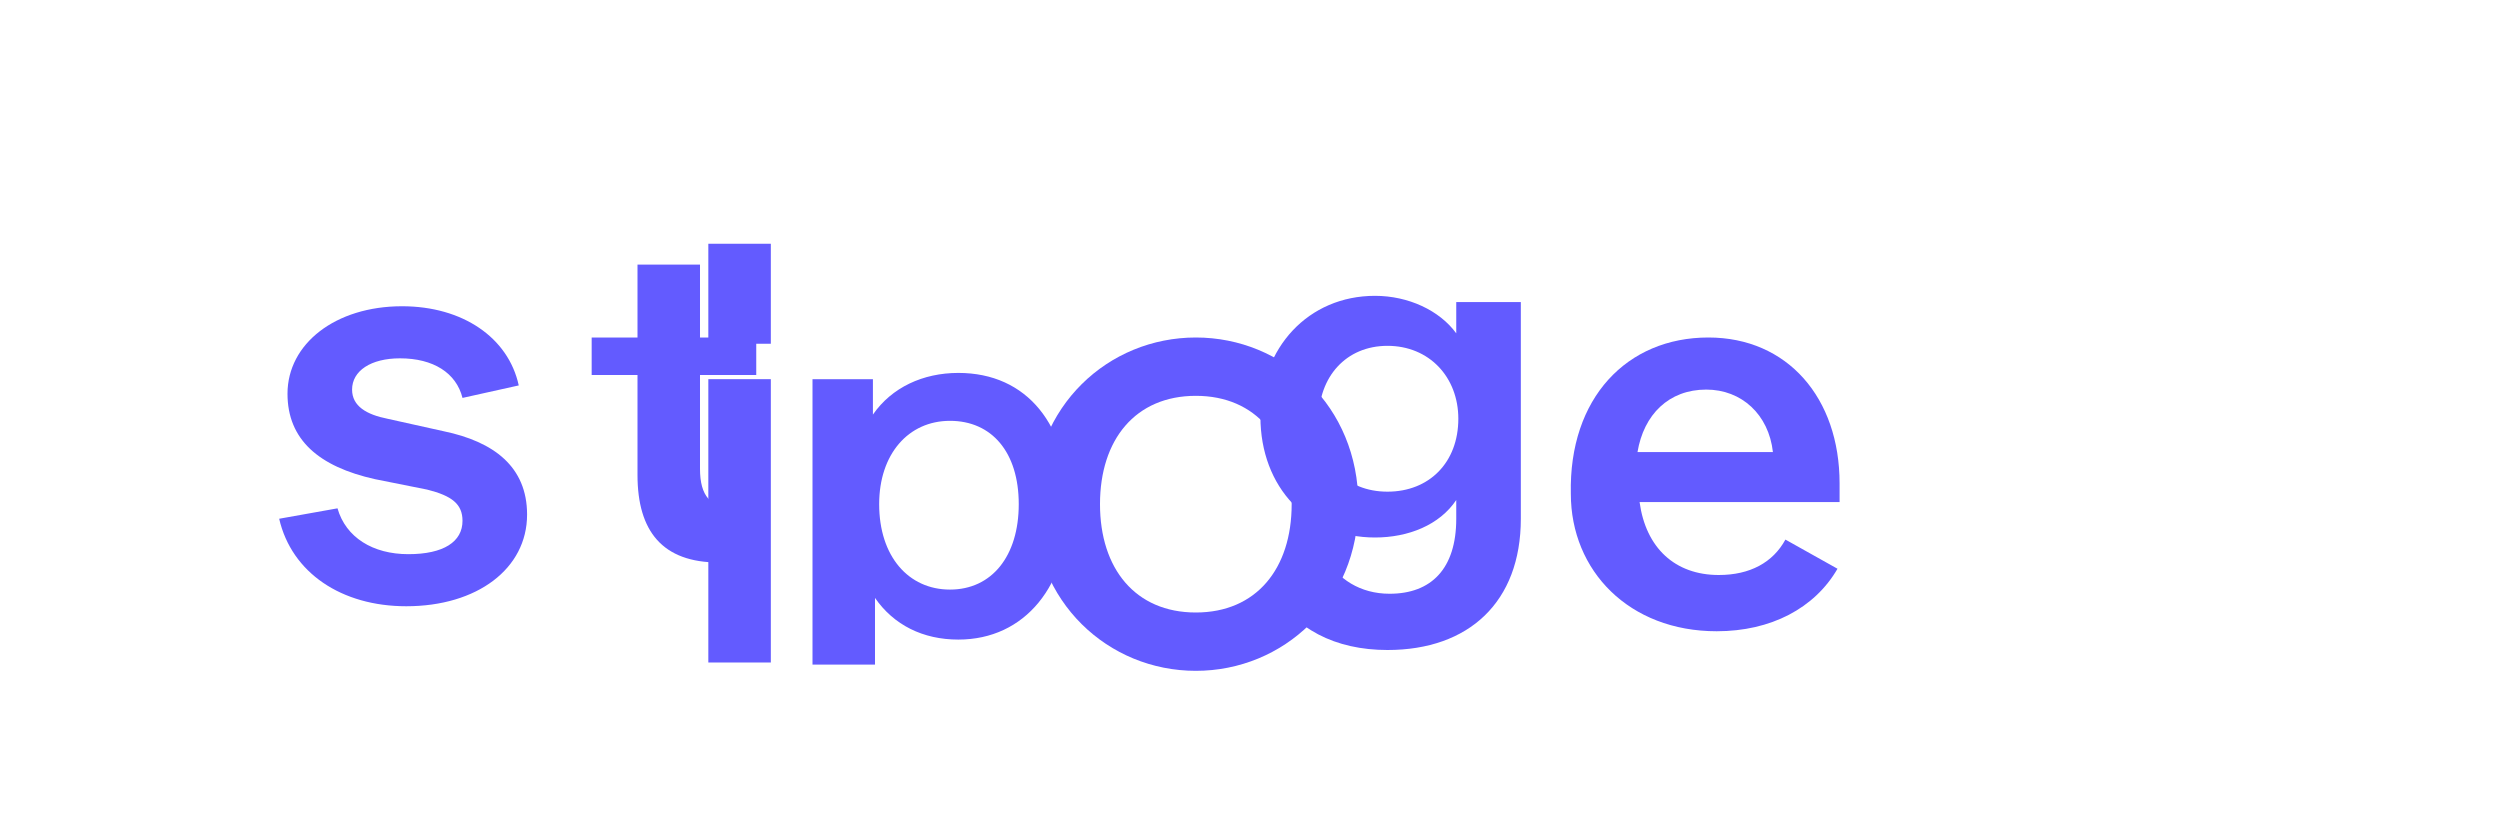
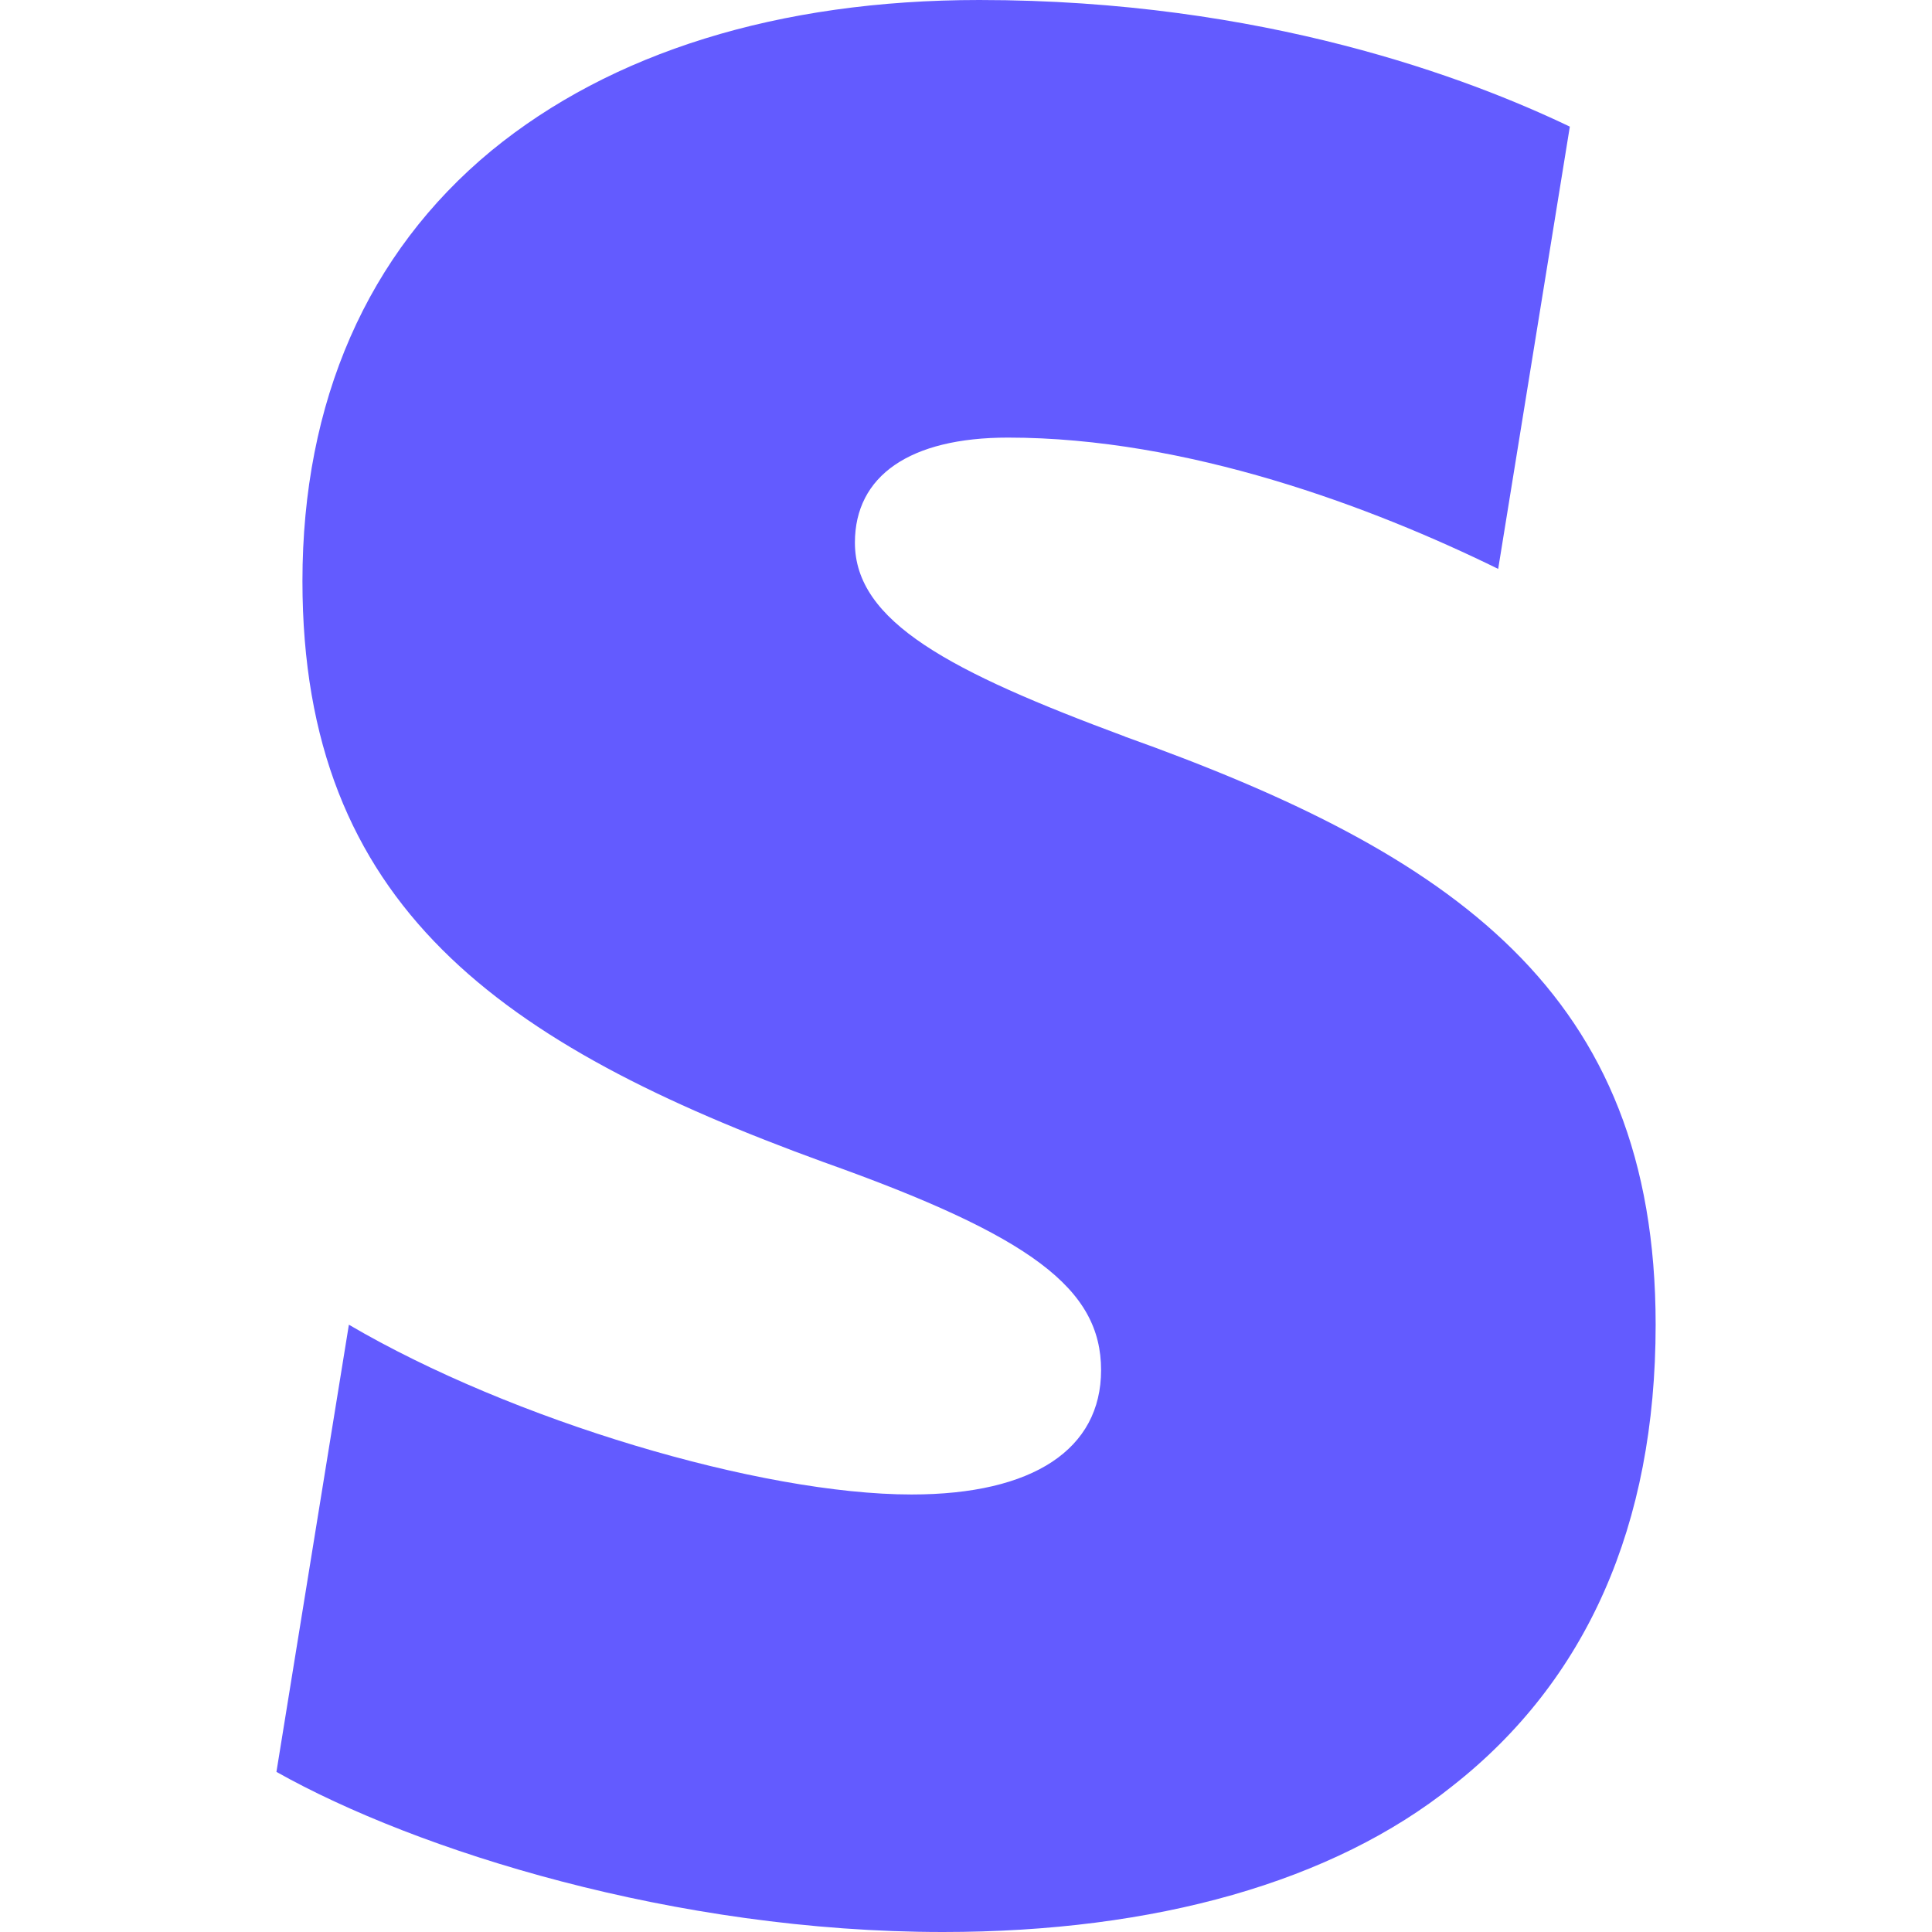
- <svg xmlns="http://www.w3.org/2000/svg" viewBox="0 0 120 40" fill="none">
-   <path d="M49.6 24.2c0-4.7 3.6-8 7.8-8s7.8 3.3 7.8 8-3.6 8-7.8 8-7.8-3.3-7.8-8zm12.4 0c0-3.1-1.7-5.2-4.6-5.2s-4.6 2.1-4.6 5.2 1.7 5.2 4.6 5.2 4.6-2.1 4.6-5.2z" fill="#635BFF" />
-   <path d="M37 16.5h-3v-4.8h3v4.8zm0 15.3h-3V18.2h3v13.6z" fill="#635BFF" />
-   <path d="M21.3 20.7l-2.7-.6c-1-.2-1.7-.6-1.7-1.4 0-.9.9-1.5 2.3-1.5 1.6 0 2.7.7 3 1.9l2.7-.6c-.5-2.3-2.7-3.8-5.6-3.8-3.2 0-5.5 1.8-5.5 4.2 0 2.2 1.5 3.5 4.2 4.1l2.5.5c1.2.3 1.7.7 1.7 1.5 0 1-.9 1.6-2.6 1.6-1.7 0-3-.8-3.4-2.2l-2.8.5c.6 2.6 3 4.2 6.1 4.2 3.4 0 5.8-1.8 5.8-4.4 0-2.3-1.6-3.5-4-4z" fill="#635BFF" />
-   <path d="M30.6 22.8V18h-2.2v-1.8h2.2v-3.5h3v3.5h2.7V18h-2.7v4.5c0 1.3.5 1.9 1.7 1.9.4 0 .7-.1 1-.2v2.5c-.5.2-1.1.3-1.8.3-2.7 0-3.9-1.5-3.9-4.2z" fill="#635BFF" />
-   <path d="M42 25.1v6.8h-3V18.2h2.9v1.7c.9-1.3 2.4-2 4.1-2 3.3 0 5.3 2.5 5.3 6.4 0 3.8-2.1 6.4-5.3 6.4-1.7 0-3.1-.7-4-2zm6.9-.9c0-2.5-1.3-4-3.3-4s-3.4 1.6-3.4 4c0 2.5 1.4 4.1 3.4 4.1s3.3-1.6 3.3-4.1z" fill="#635BFF" />
-   <path d="M73 24.9c0 4-2.5 6.3-6.4 6.3-2.5 0-4.5-1-5.6-3l2.6-1.5c.6 1.1 1.7 1.8 3.1 1.8 2 0 3.2-1.2 3.2-3.6v-.9c-.8 1.2-2.3 1.8-3.9 1.8-3.2 0-5.5-2.4-5.5-5.8 0-3.3 2.3-5.8 5.5-5.8 1.6 0 3.1.7 3.9 1.8v-1.5H73v10.4zm-3-4.8c0-2-1.4-3.5-3.4-3.5-2 0-3.3 1.5-3.3 3.5 0 2.1 1.3 3.5 3.3 3.5 2 0 3.4-1.4 3.4-3.5z" fill="#635BFF" />
-   <path d="M82 16.2c3.8 0 6.3 2.9 6.3 7v.9H78.7c.3 2.2 1.7 3.5 3.8 3.5 1.5 0 2.6-.6 3.2-1.7l2.5 1.4c-1.1 1.9-3.2 3-5.8 3-4.2 0-7-2.9-7-6.6-.1-4.6 2.7-7.5 6.6-7.5zm3.1 5.5c-.2-1.8-1.5-3-3.2-3-1.8 0-3 1.2-3.3 3h6.5z" fill="#635BFF" />
+ <svg xmlns="http://www.w3.org/2000/svg" fill="#635BFF" role="img" viewBox="0 0 24 24">
+   <path d="M13.976 9.15c-2.172-.806-3.356-1.426-3.356-2.409 0-.831.683-1.305 1.901-1.305 2.227 0 4.515.858 6.09 1.631l.89-5.494C18.252.975 15.697 0 12.165 0 9.667 0 7.589.654 6.104 1.872 4.56 3.147 3.757 4.992 3.757 7.218c0 4.039 2.467 5.76 6.476 7.219 2.585.92 3.445 1.574 3.445 2.583 0 .98-.84 1.545-2.354 1.545-1.875 0-4.965-.921-6.99-2.109l-.9 5.555C5.175 22.99 8.385 24 11.714 24c2.641 0 4.843-.624 6.328-1.813 1.664-1.305 2.525-3.236 2.525-5.732 0-4.128-2.524-5.851-6.594-7.305h.003z" />
</svg>
